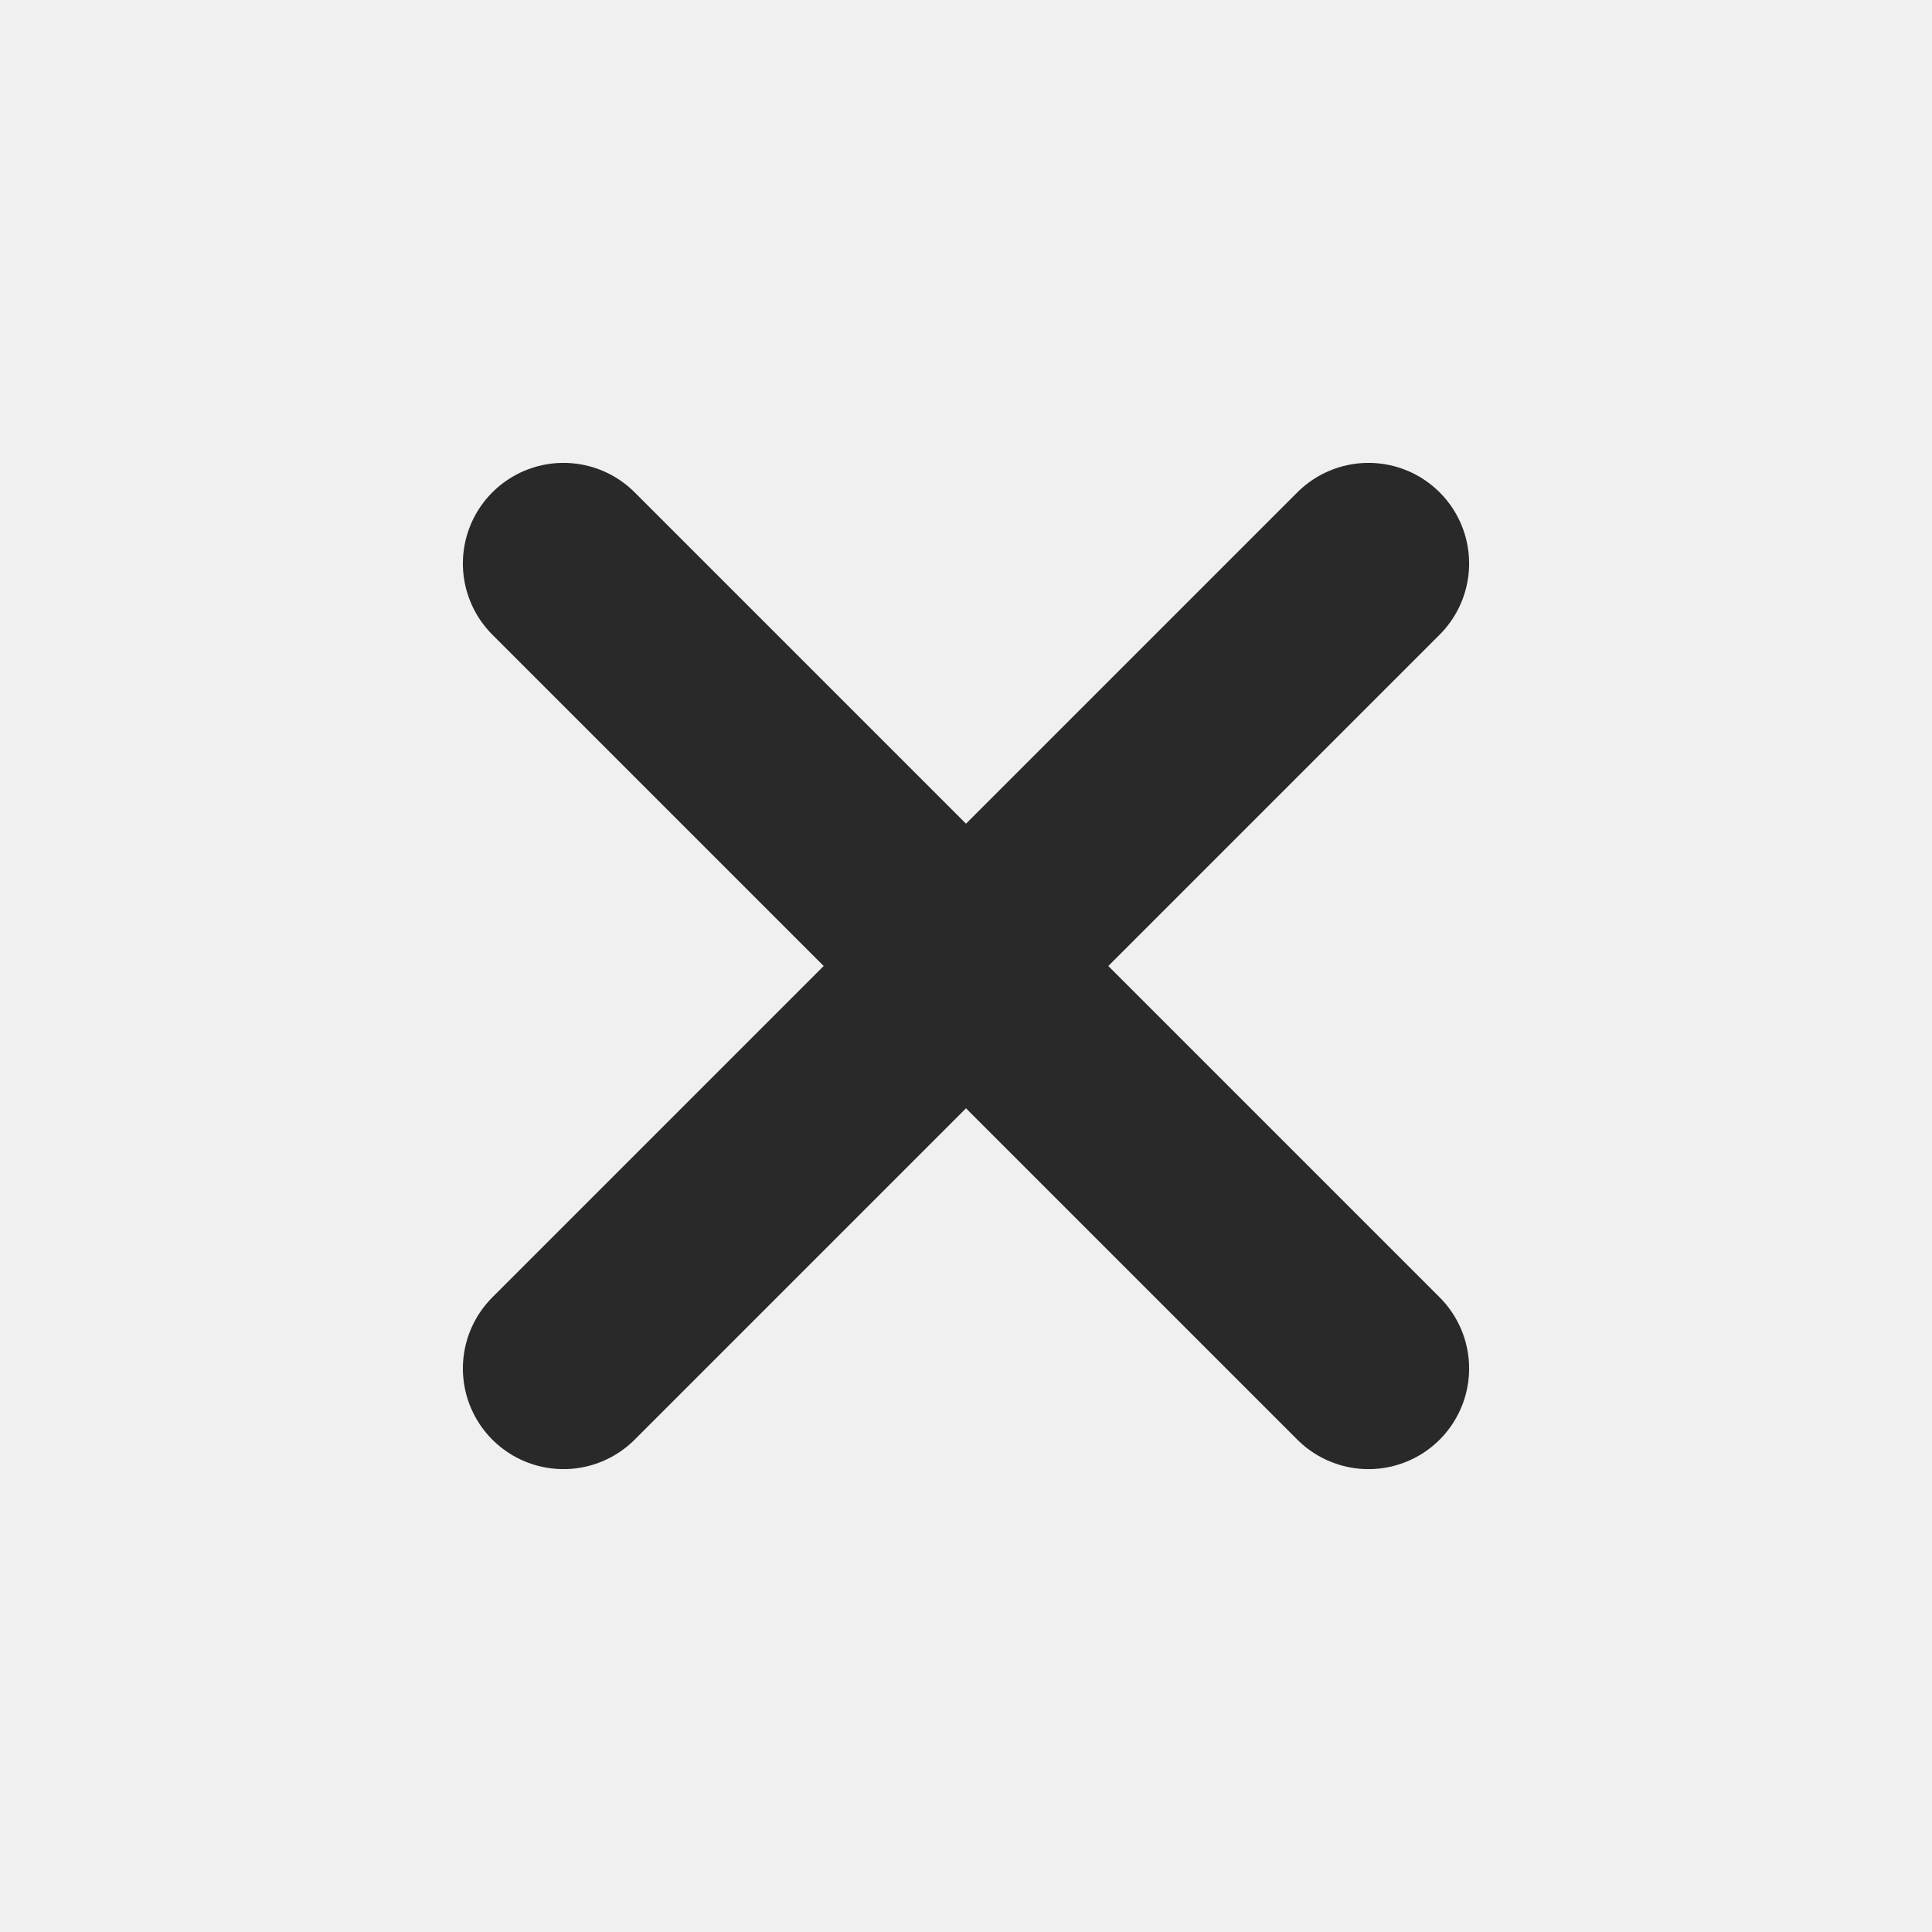
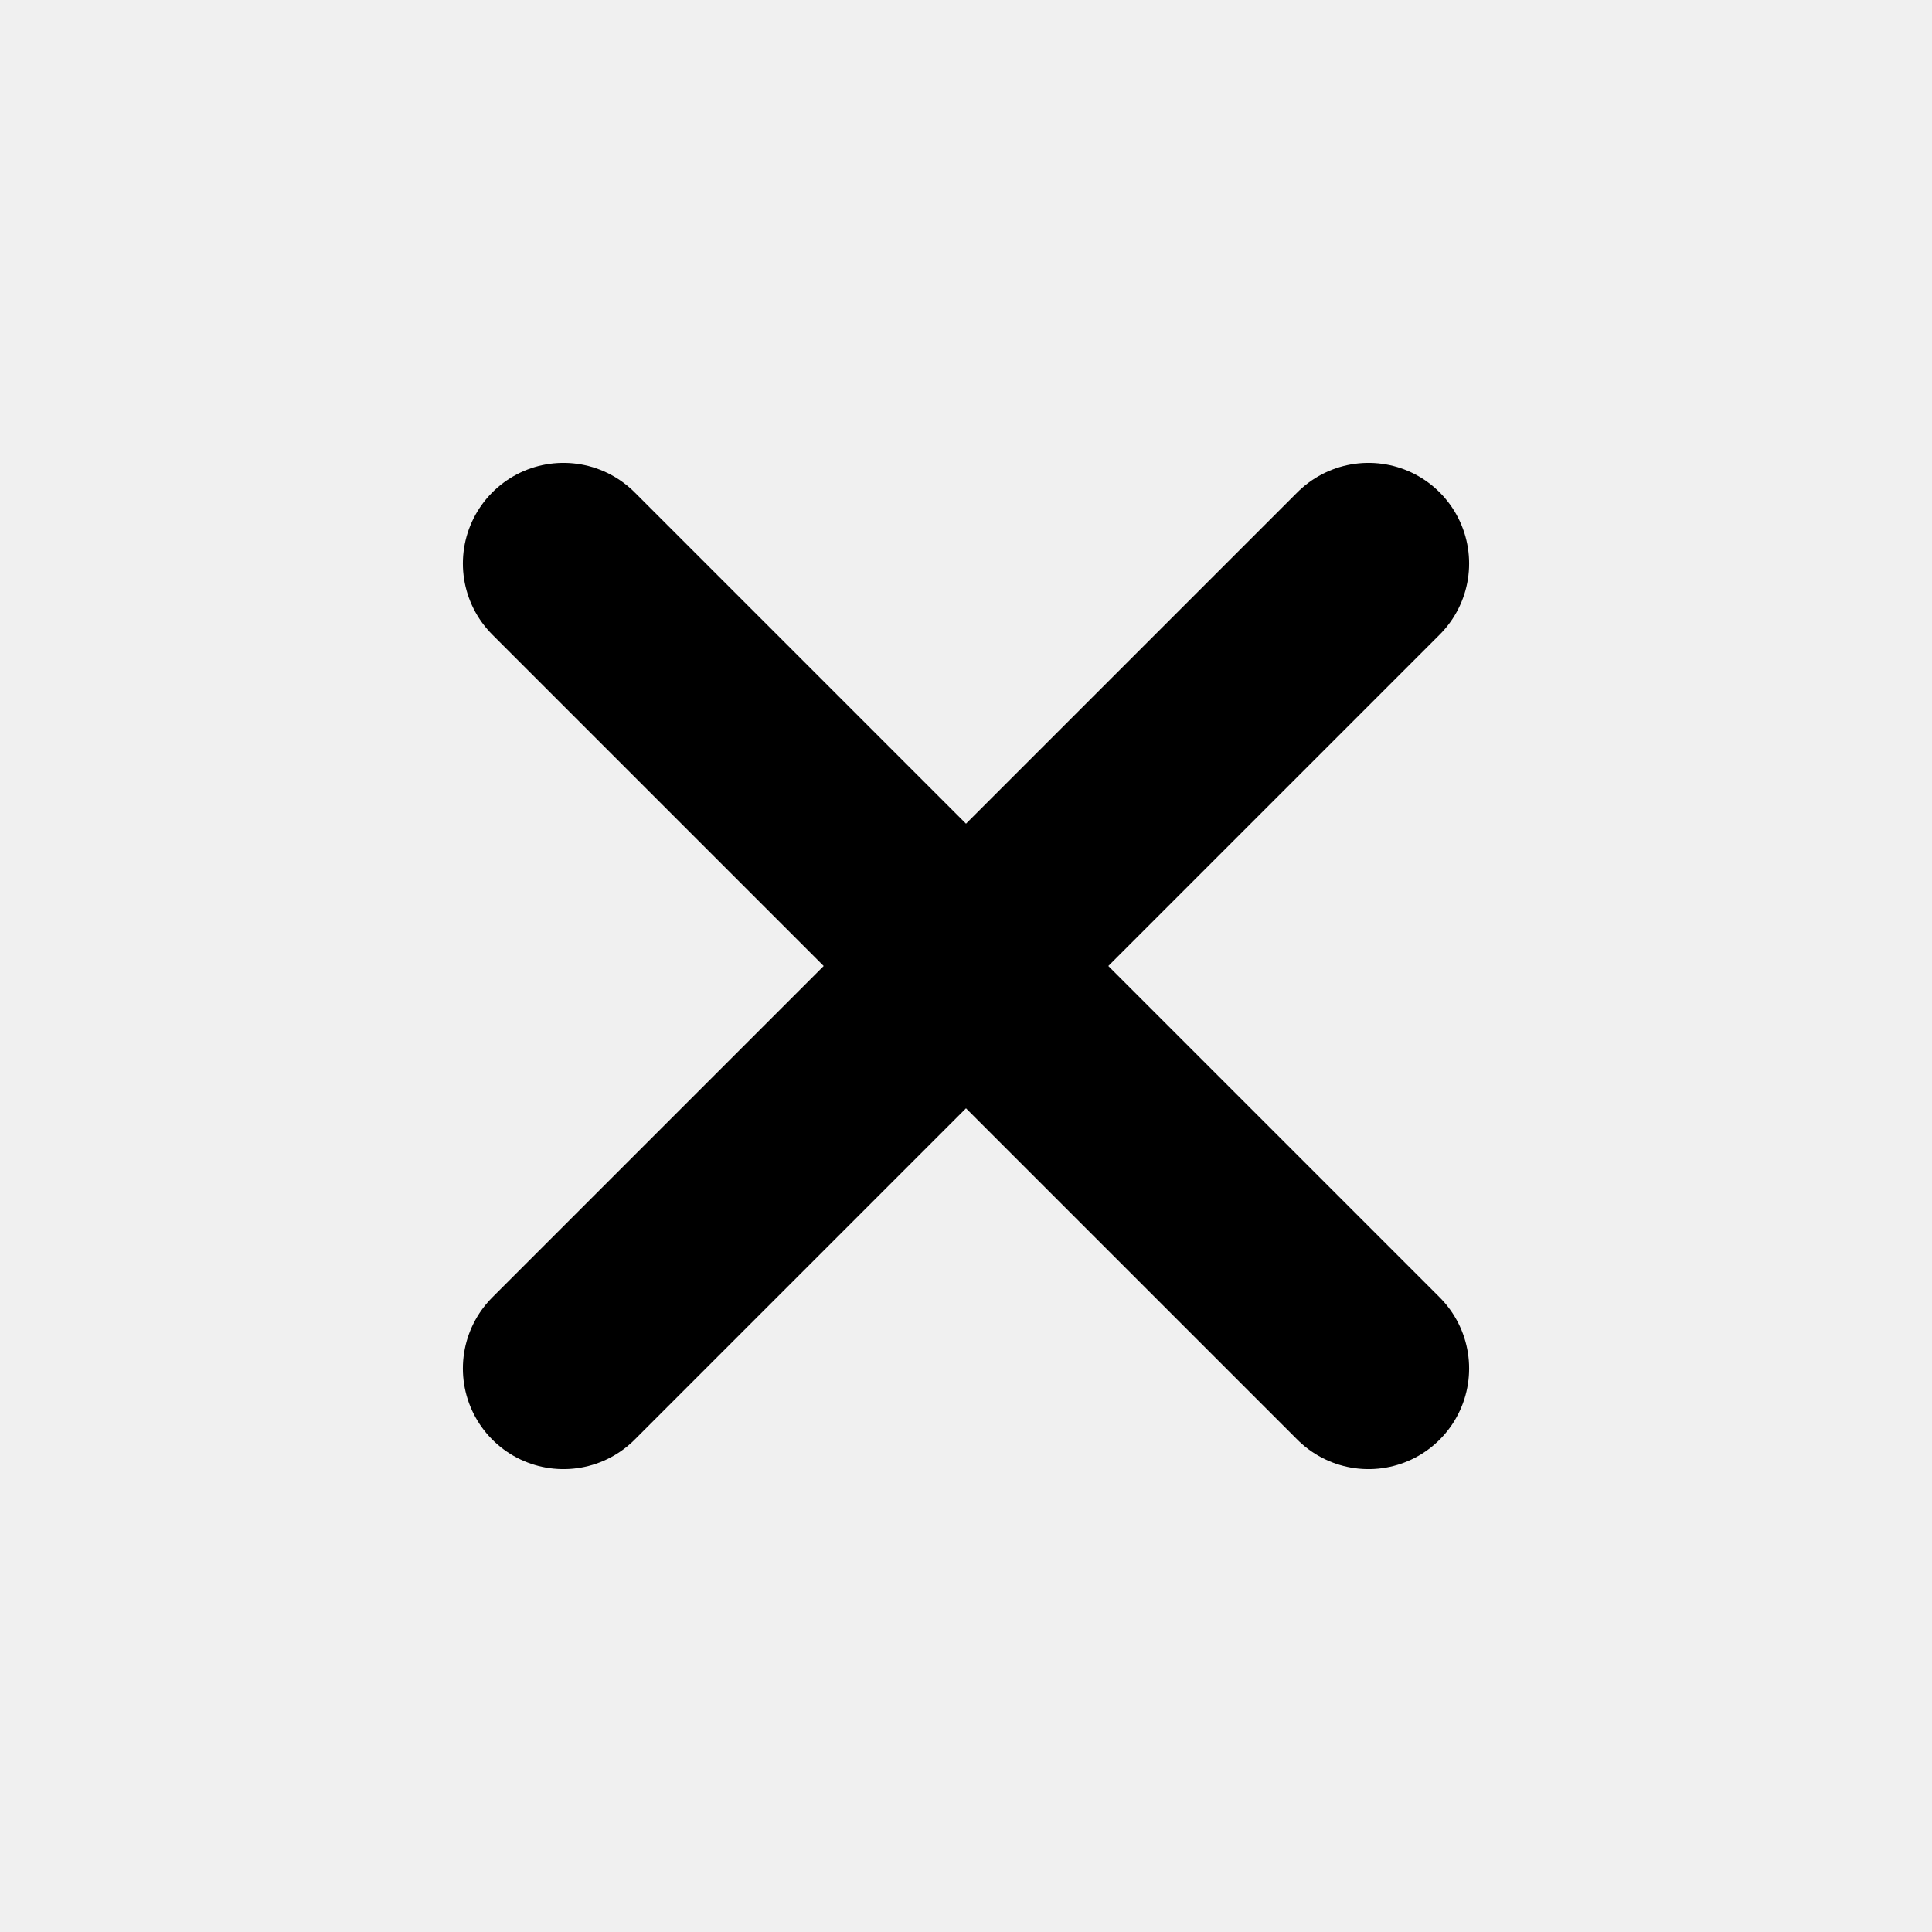
<svg xmlns="http://www.w3.org/2000/svg" width="800px" height="800px" viewBox="0 0 24 24" fill="none">
  <g clip-path="url(#clip0_429_11083)">
-     <path d="M7 7L17 17M7 17L17 7" stroke="#292929" stroke-width="2.5" stroke-linecap="round" stroke-linejoin="round" />
+     <path fill="none" d="M7 7L17 17M7 17L17 7" stroke="#000000" stroke-width="2.5" stroke-linecap="round" stroke-linejoin="round" />
  </g>
  <defs>
    <clipPath id="clip0_429_11083">
      <rect width="24" height="24" fill="white" />
    </clipPath>
  </defs>
</svg>
